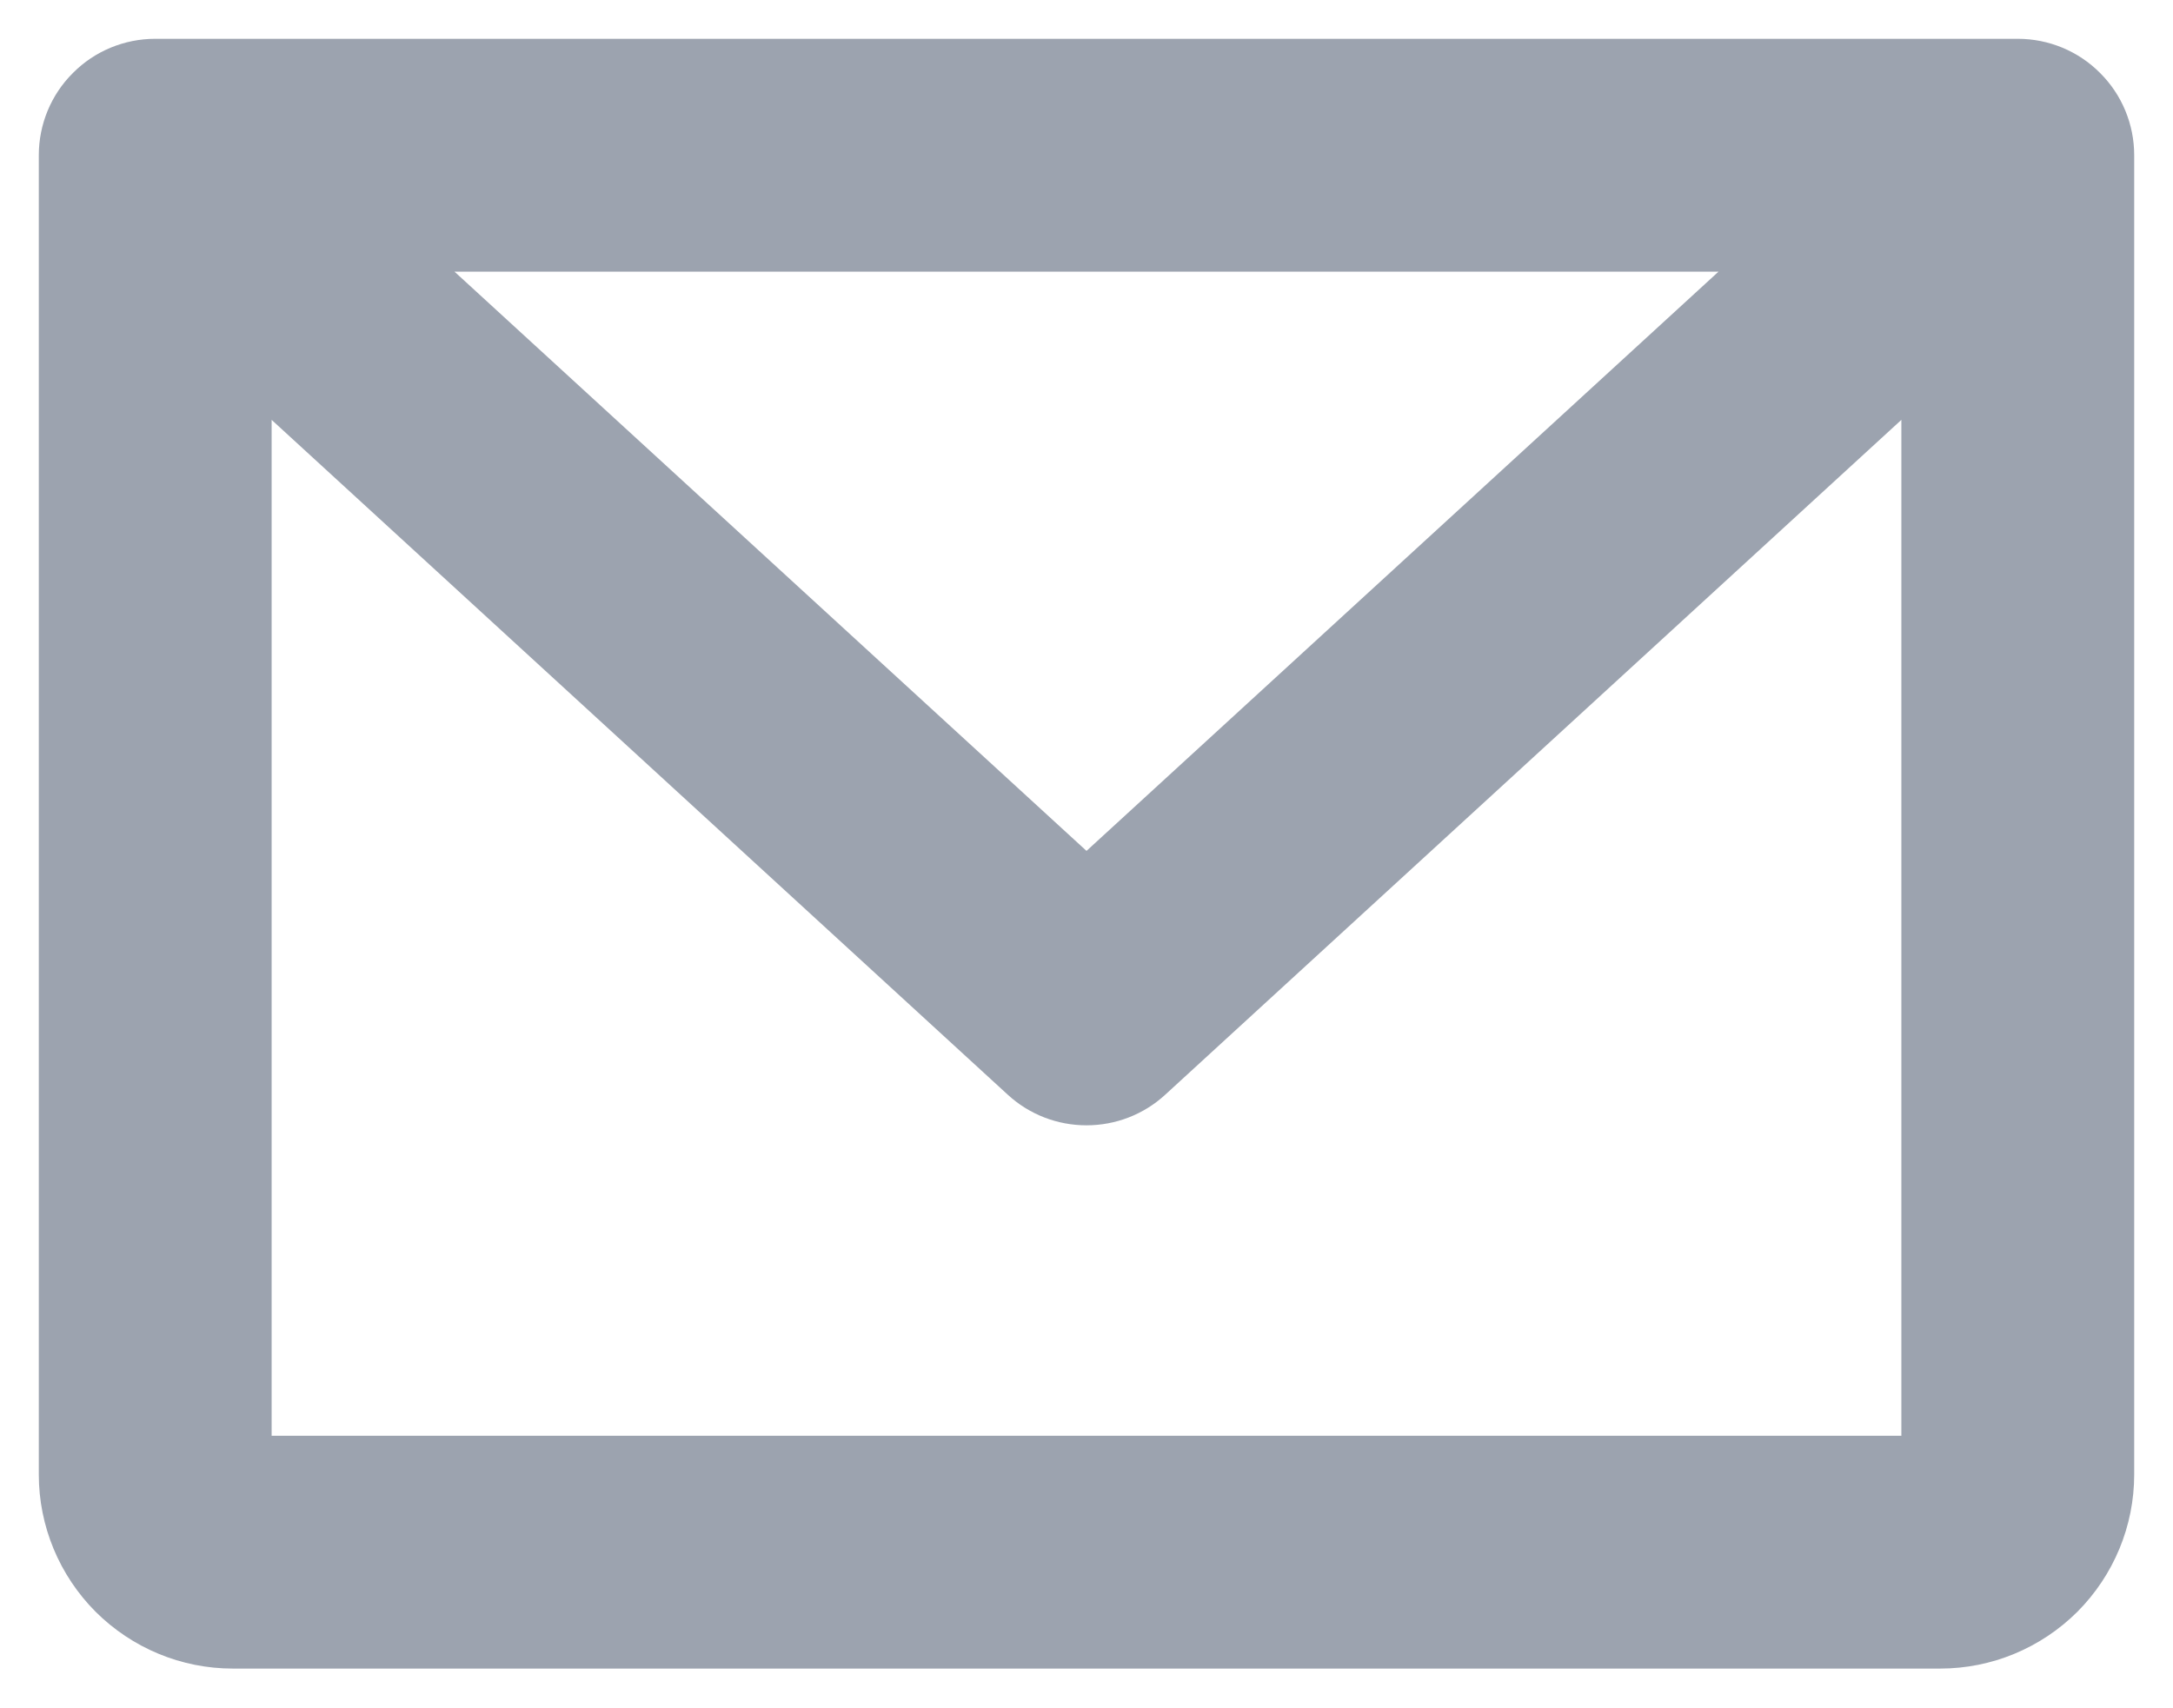
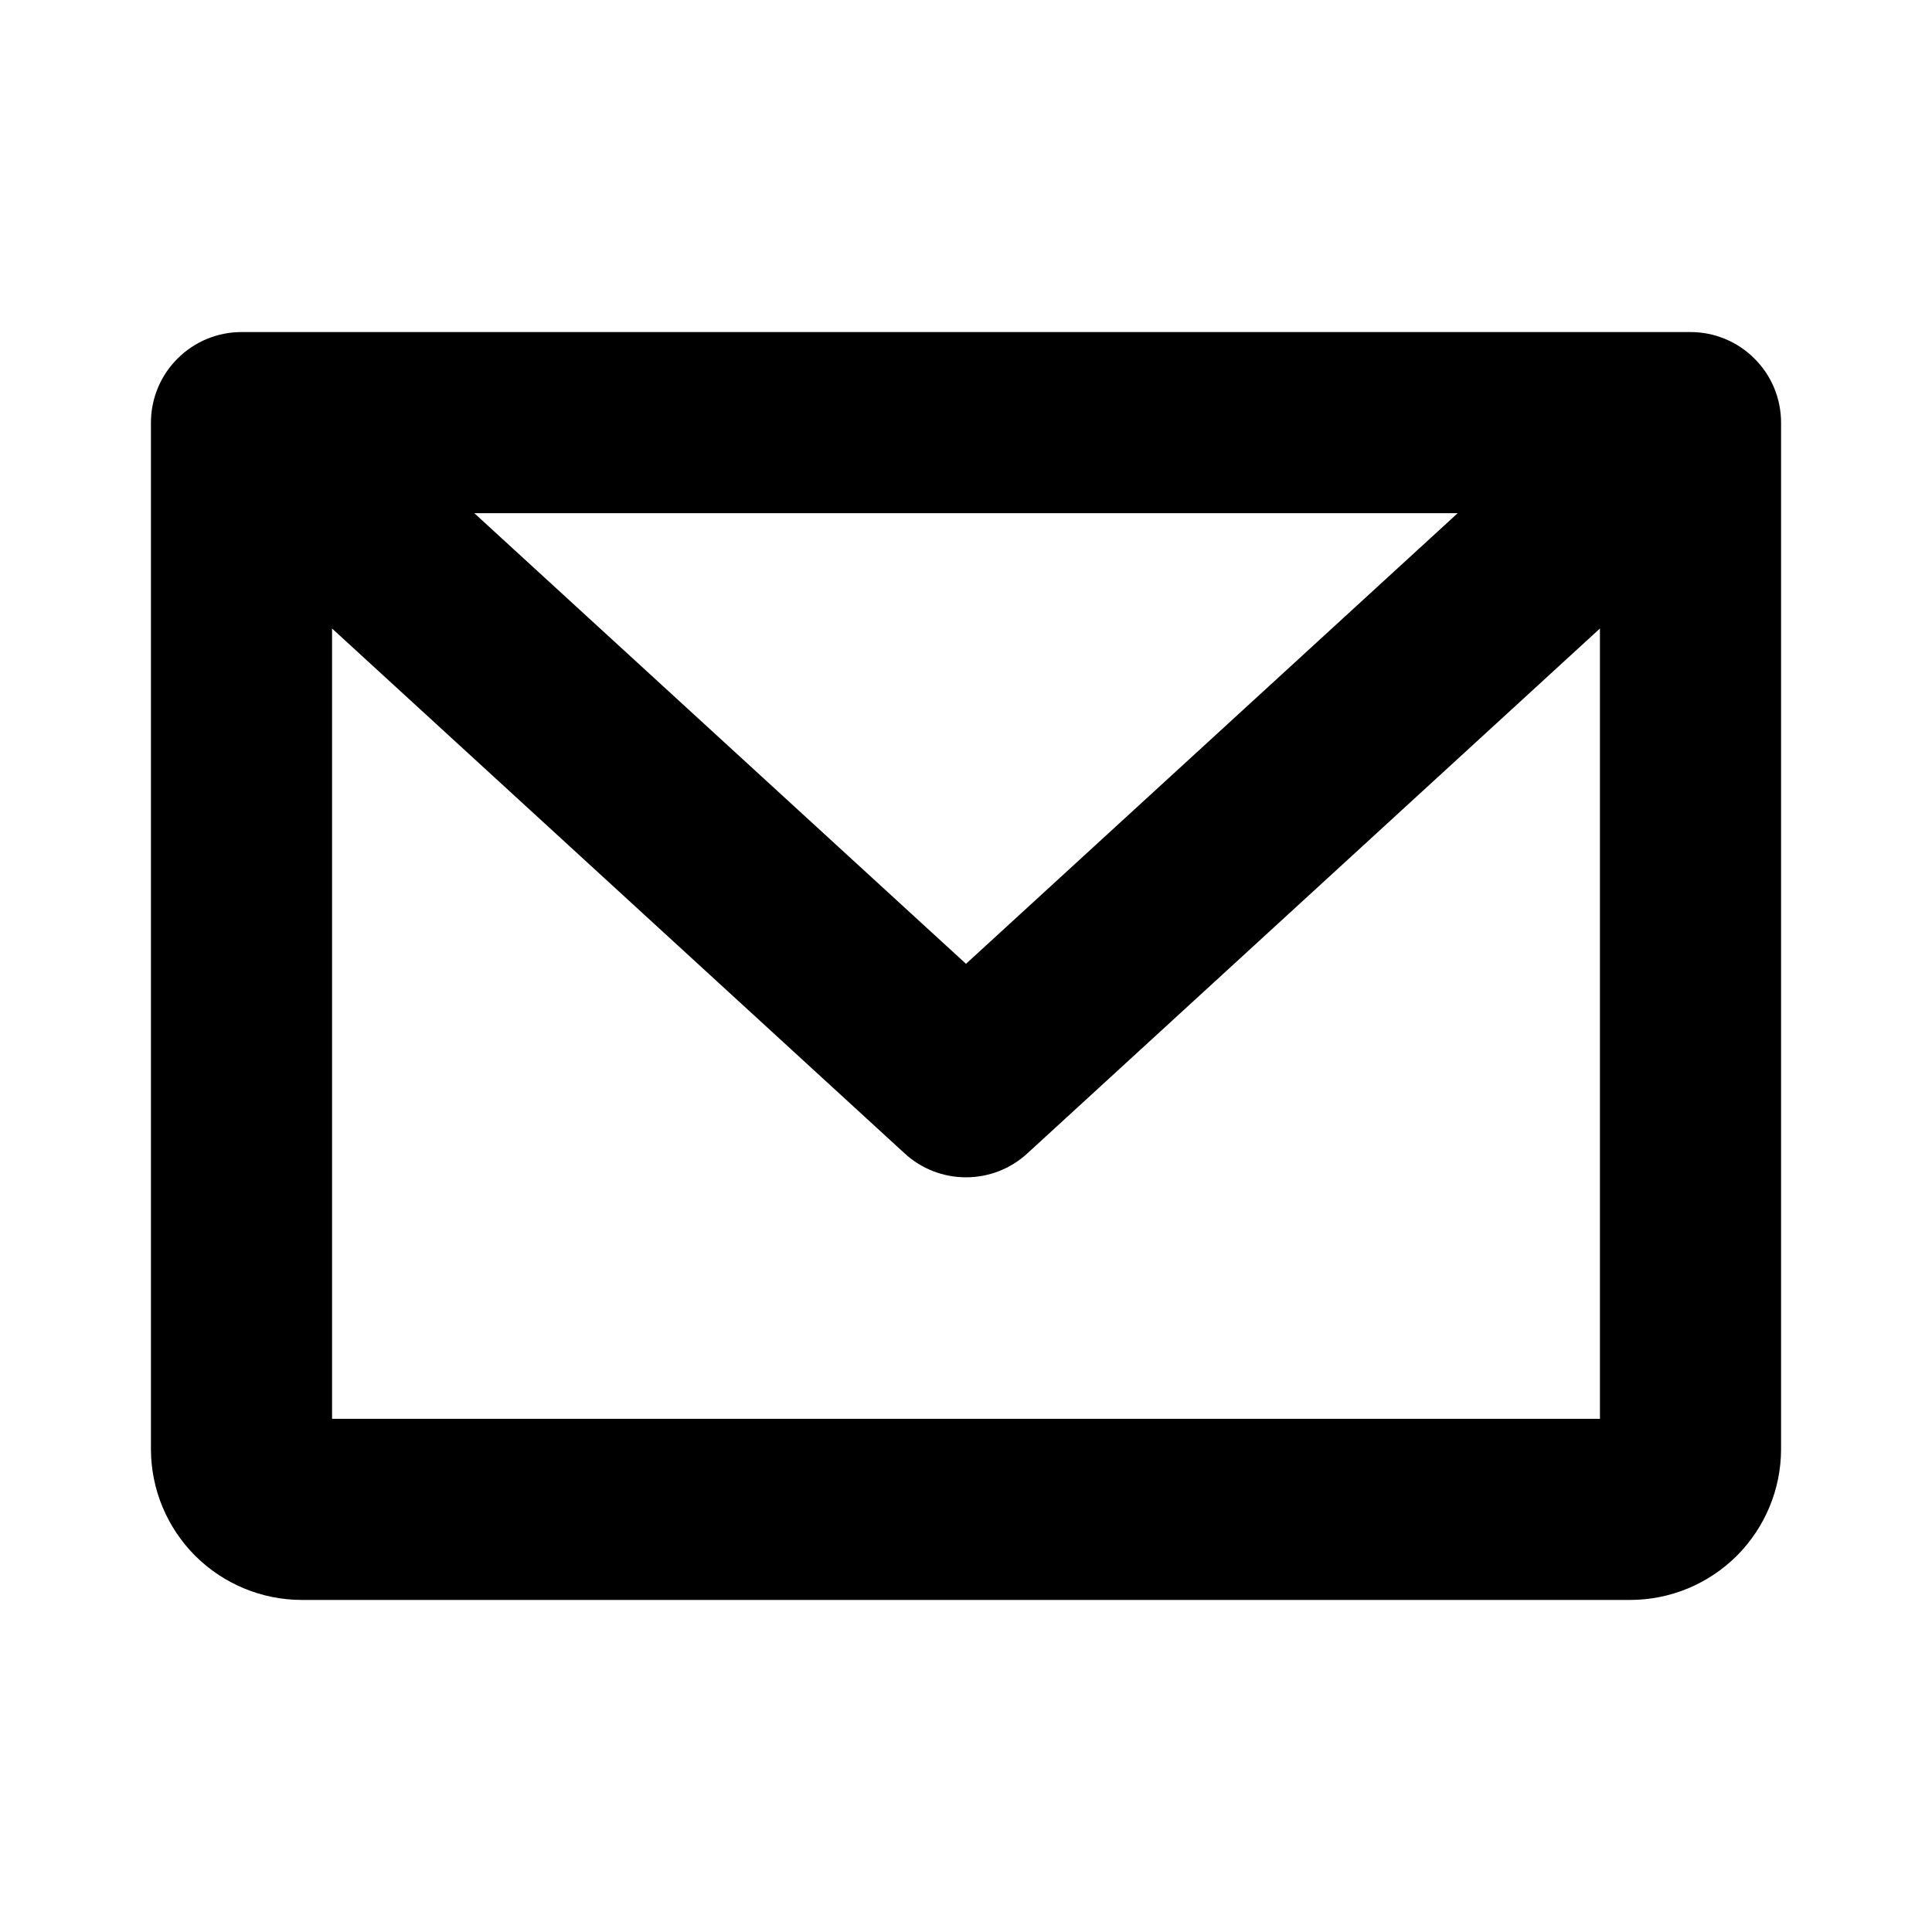
- <svg xmlns="http://www.w3.org/2000/svg" width="14" height="11" viewBox="0 0 14 11" fill="none">
-   <path d="M13 0.25H1C0.801 0.25 0.61 0.329 0.47 0.47C0.329 0.61 0.25 0.801 0.25 1V9.5C0.25 9.832 0.382 10.149 0.616 10.384C0.851 10.618 1.168 10.75 1.5 10.75H12.5C12.832 10.75 13.149 10.618 13.384 10.384C13.618 10.149 13.75 9.832 13.75 9.5V1C13.75 0.801 13.671 0.61 13.53 0.47C13.39 0.329 13.199 0.25 13 0.25ZM11.072 1.75L7 5.482L2.928 1.75H11.072ZM1.75 9.25V2.705L6.493 7.053C6.631 7.18 6.812 7.25 7 7.25C7.188 7.25 7.369 7.18 7.507 7.053L12.25 2.705V9.25H1.75Z" fill="#9CA3AF" />
+ <svg xmlns="http://www.w3.org/2000/svg" width="16" height="16" viewBox="0 0 16 16" fill="none">
+   <path d="M14 2.75H2C1.801 2.75 1.61 2.829 1.47 2.97C1.329 3.11 1.25 3.301 1.25 3.5V12C1.25 12.332 1.382 12.649 1.616 12.884C1.851 13.118 2.168 13.25 2.5 13.25H13.5C13.832 13.25 14.149 13.118 14.384 12.884C14.618 12.649 14.75 12.332 14.75 12V3.5C14.75 3.301 14.671 3.11 14.53 2.97C14.39 2.829 14.199 2.75 14 2.75ZM12.072 4.25L8 7.982L3.928 4.25H12.072ZM2.75 11.75V5.205L7.493 9.553C7.631 9.68 7.812 9.75 8 9.75C8.188 9.75 8.369 9.68 8.507 9.553L13.25 5.205V11.75H2.75Z" fill="currentColor" />
</svg>
